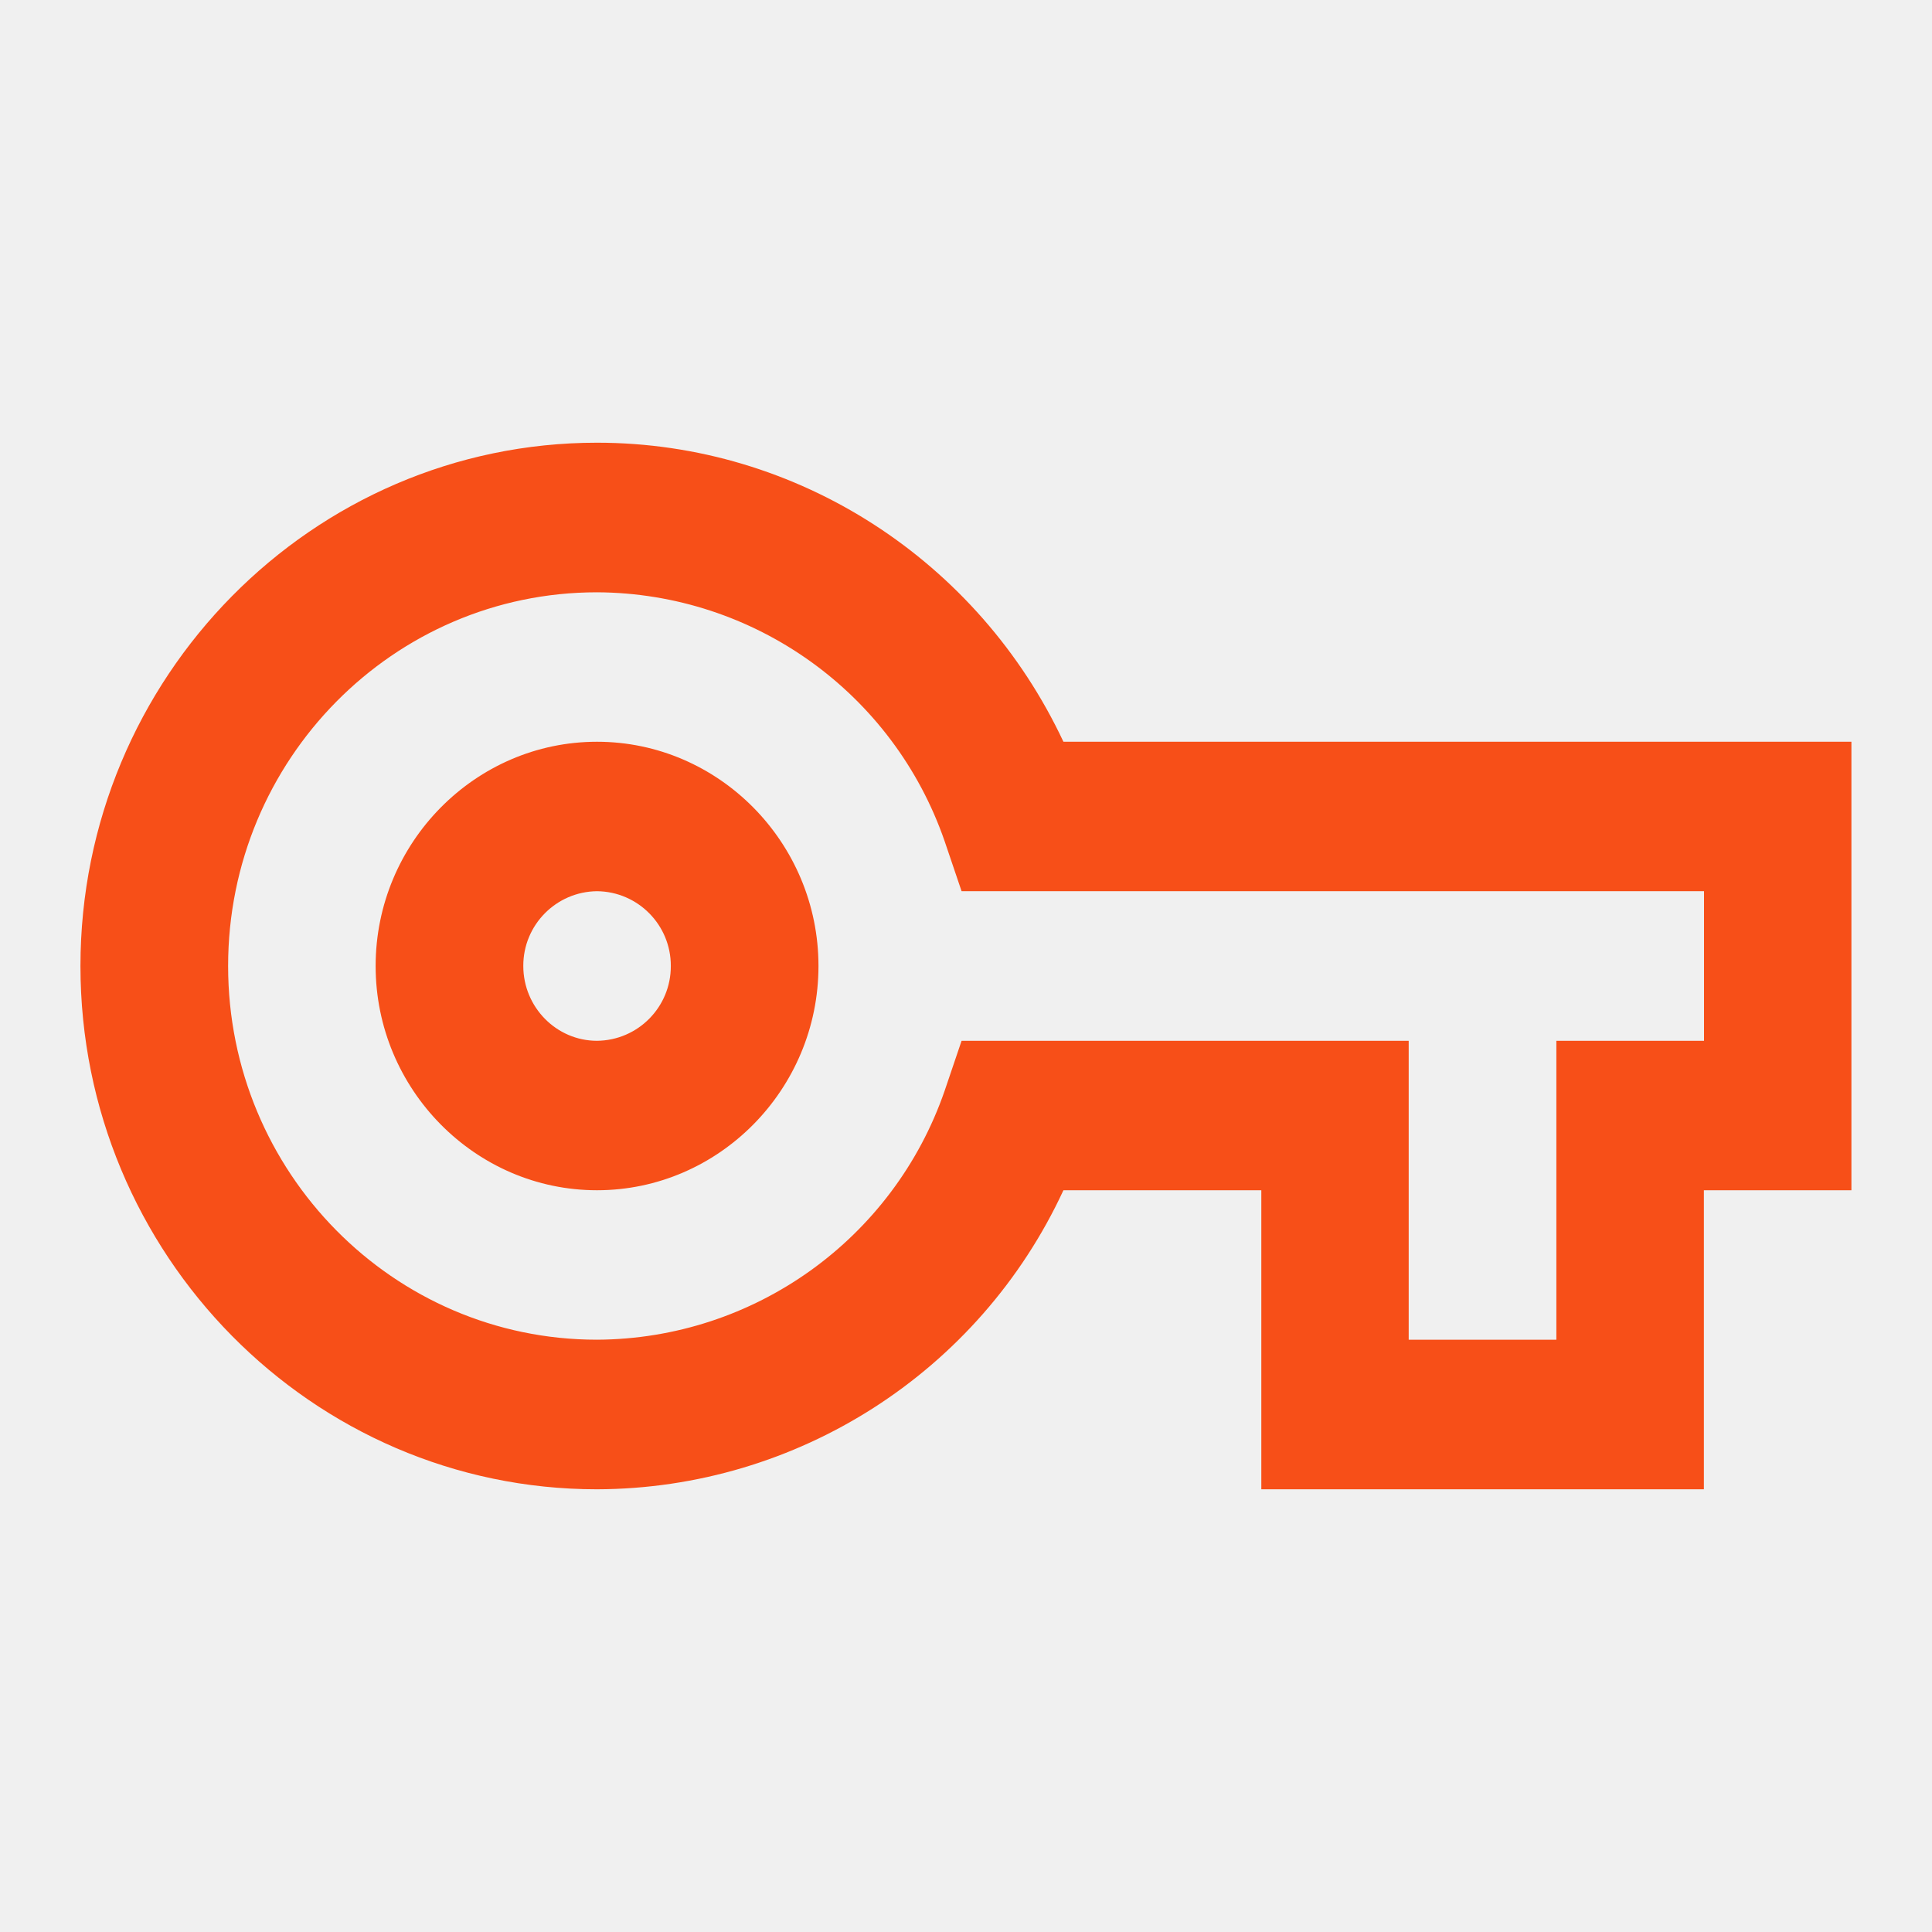
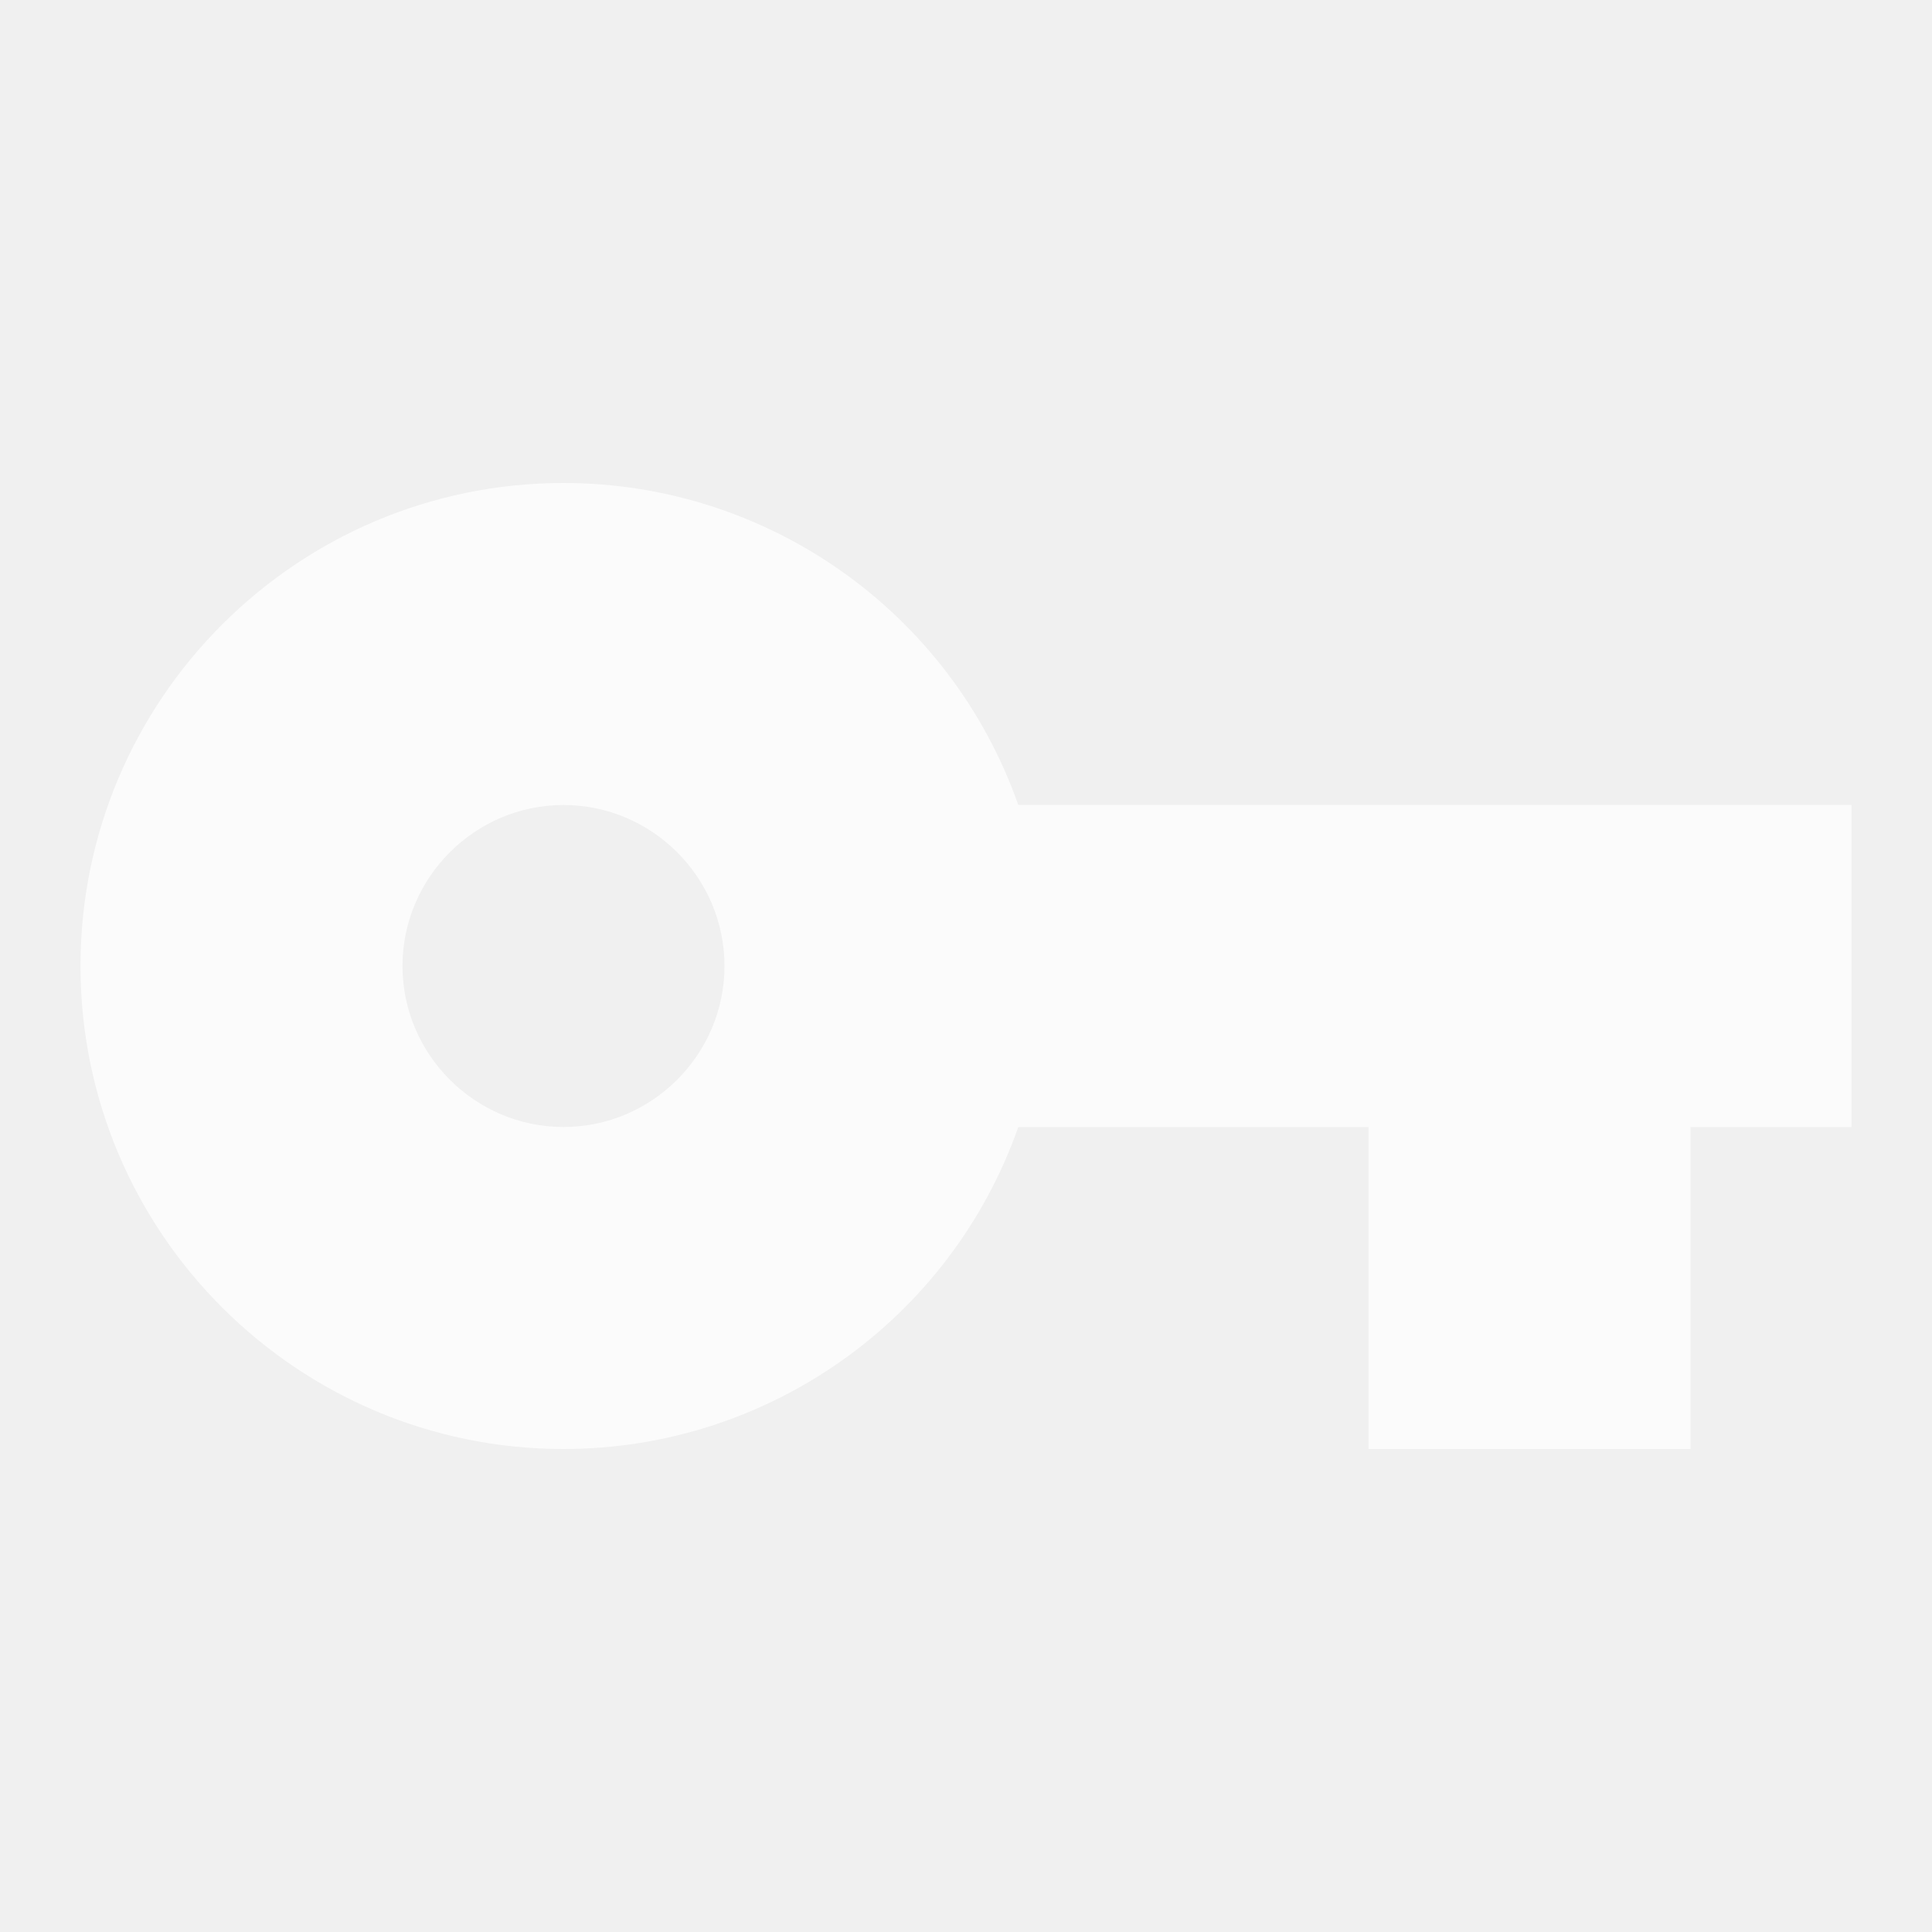
- <svg xmlns="http://www.w3.org/2000/svg" width="14" height="14" viewBox="0 0 14 14">
+ <svg xmlns="http://www.w3.org/2000/svg" width="24" height="24" viewBox="0 0 24 24">
  <g fill="none" fill-rule="evenodd">
-     <path d="M0 0h14v14H0z" />
-     <path d="M12.347 10.792H9.14V8.625H7.706a3.737 3.737 0 0 1-3.38 2.167C2.262 10.792.583 9.09.583 7c0-2.09 1.68-3.792 3.743-3.792 1.455 0 2.765.856 3.38 2.167h5.71v3.25h-1.069v2.167zm-2.139-1.084h1.07V7.542h1.07V6.458h-5.38l-.123-.363a2.679 2.679 0 0 0-2.519-1.803C2.851 4.292 1.653 5.505 1.653 7S2.85 9.708 4.326 9.708a2.679 2.679 0 0 0 2.519-1.803l.123-.363h3.24v2.166zM4.326 8.625c-.882 0-1.604-.731-1.604-1.625s.722-1.625 1.604-1.625c.883 0 1.605.731 1.605 1.625s-.722 1.625-1.605 1.625zm0-2.167A.54.54 0 0 0 3.792 7c0 .298.24.542.534.542A.54.54 0 0 0 4.861 7a.54.54 0 0 0-.535-.542z" fill="#F74F18" fill-rule="nonzero" />
+     <path d="M0 0h24v24H0z" />
+     <path d="M12.65 10A5.99 5.99 0 0 0 7 6c-3.31 0-6 2.69-6 6s2.69 6 6 6a5.99 5.99 0 0 0 5.65-4H17v4h4v-4h2v-4H12.65zM7 14c-1.1 0-2-.9-2-2s.9-2 2-2 2 .9 2 2-.9 2-2 2z" fill-opacity=".74" fill="#FFF" fill-rule="nonzero" />
  </g>
</svg>
